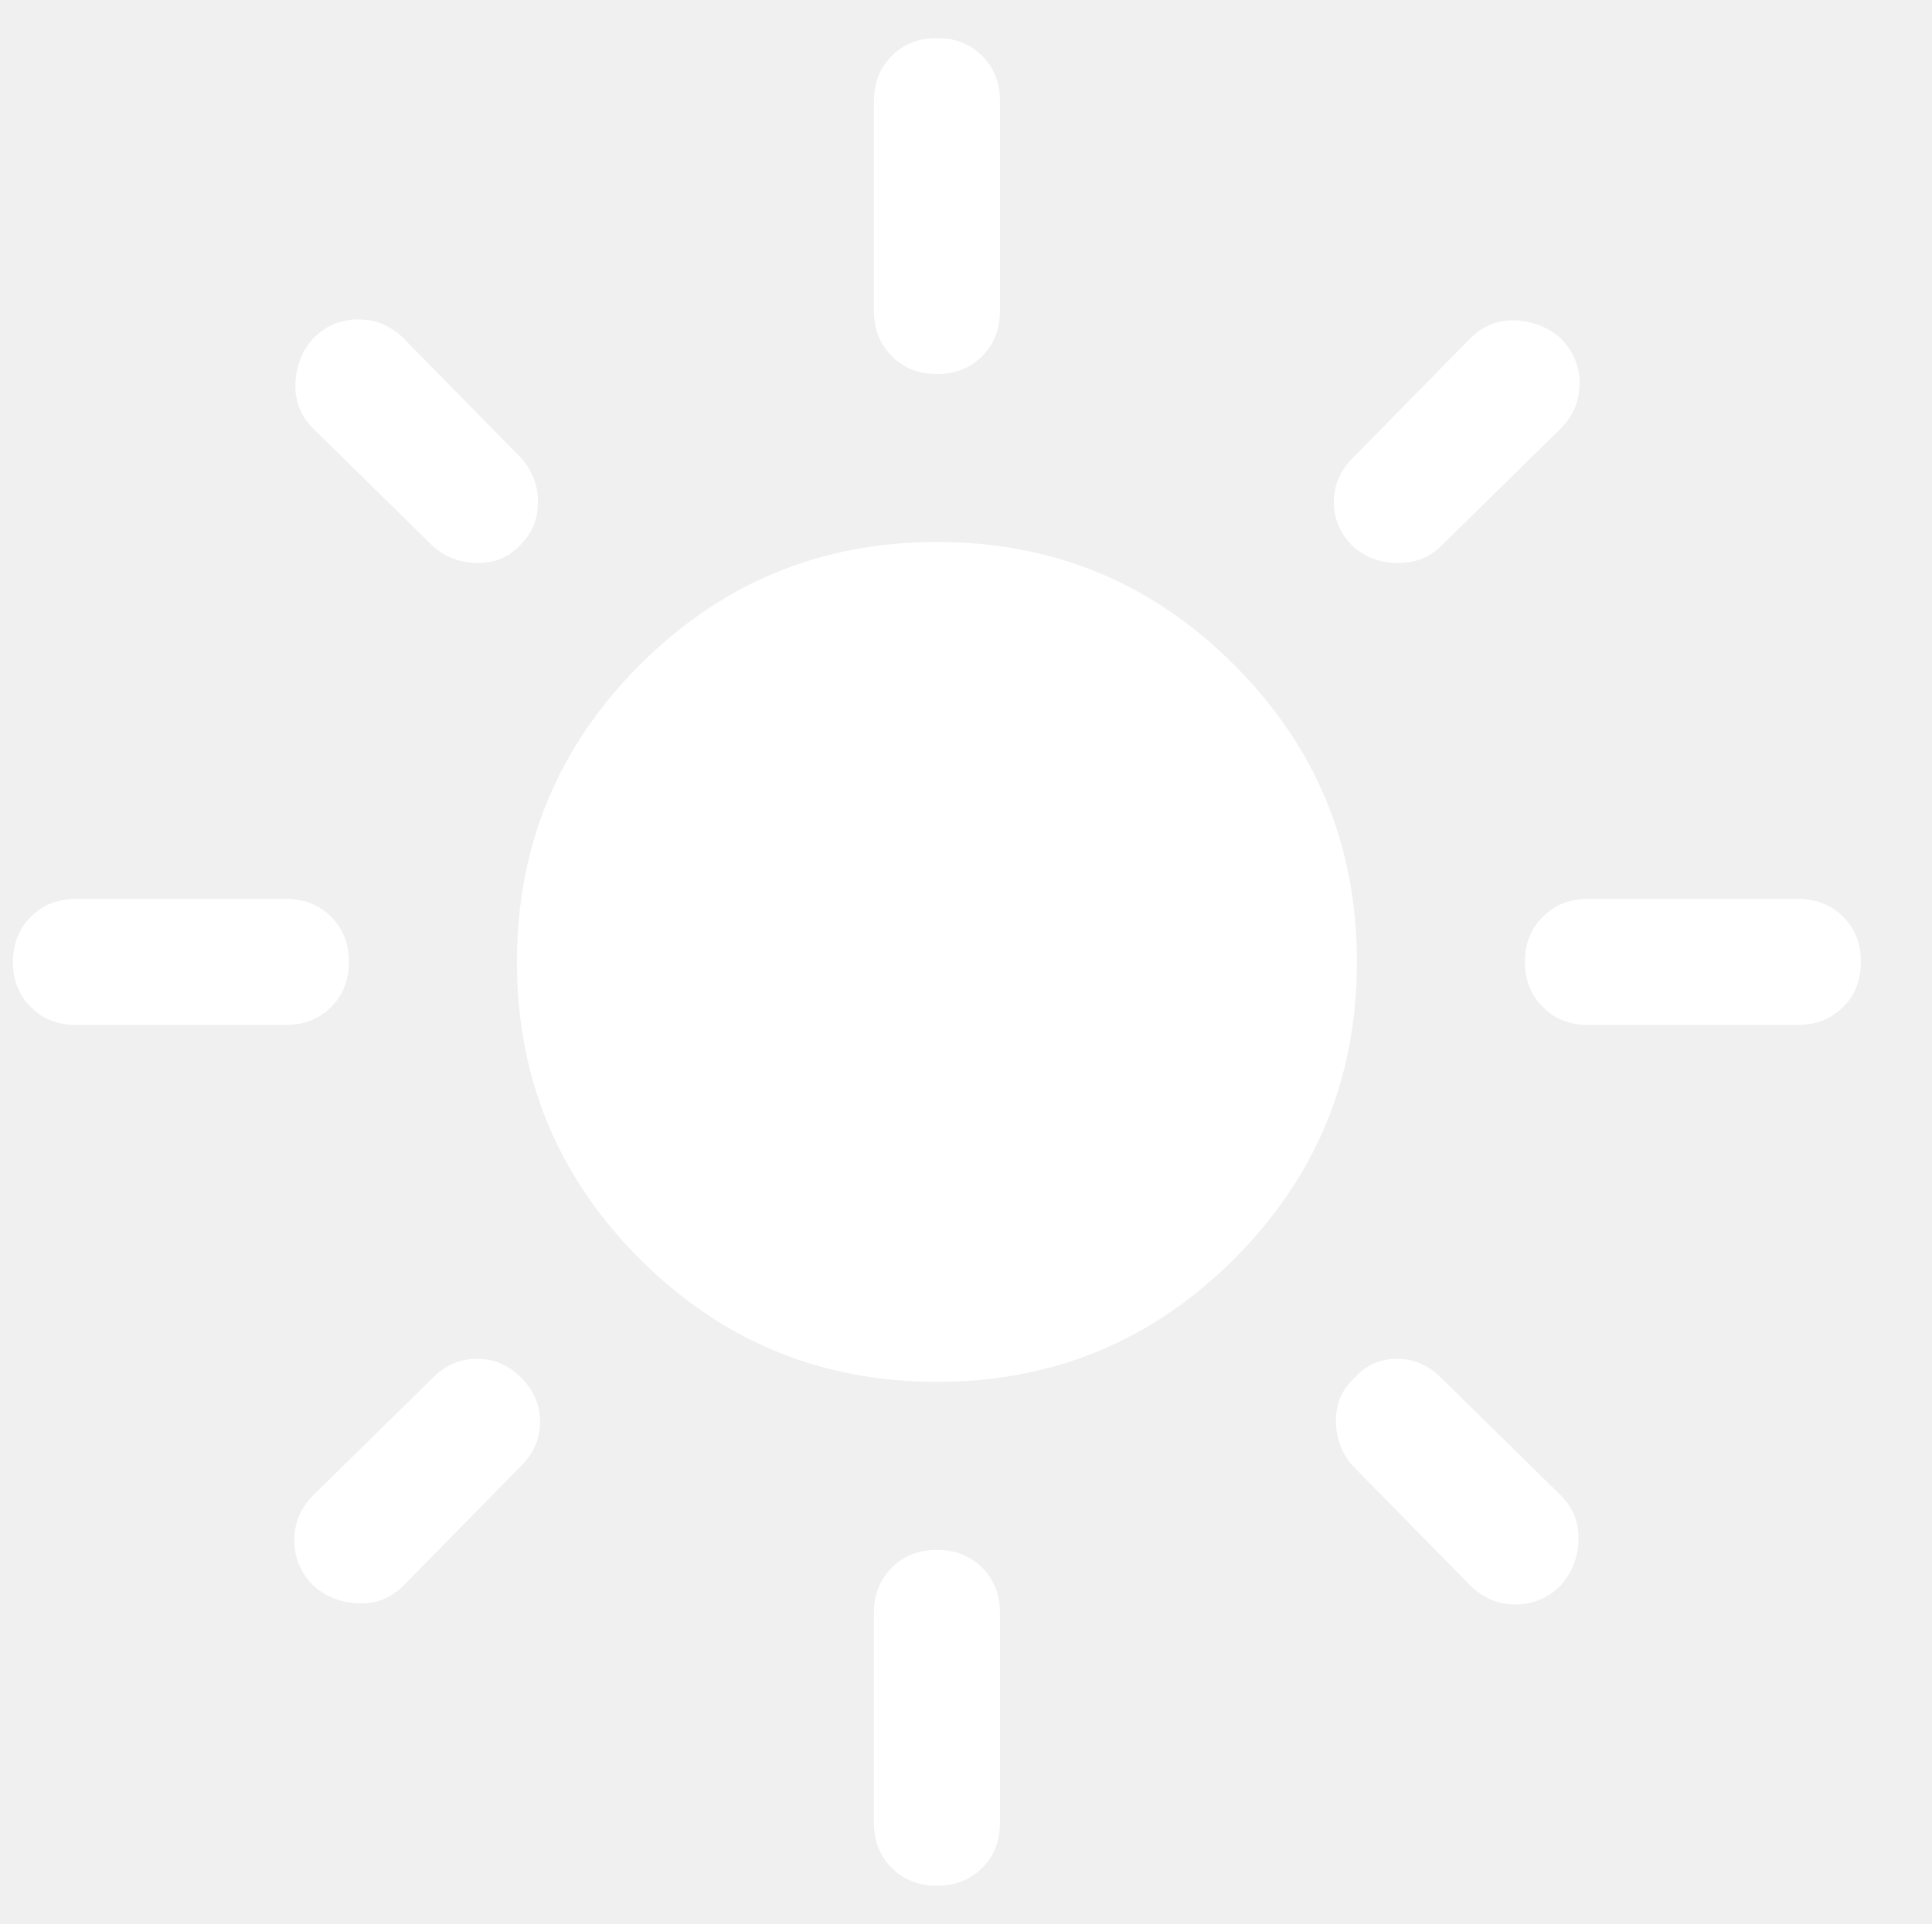
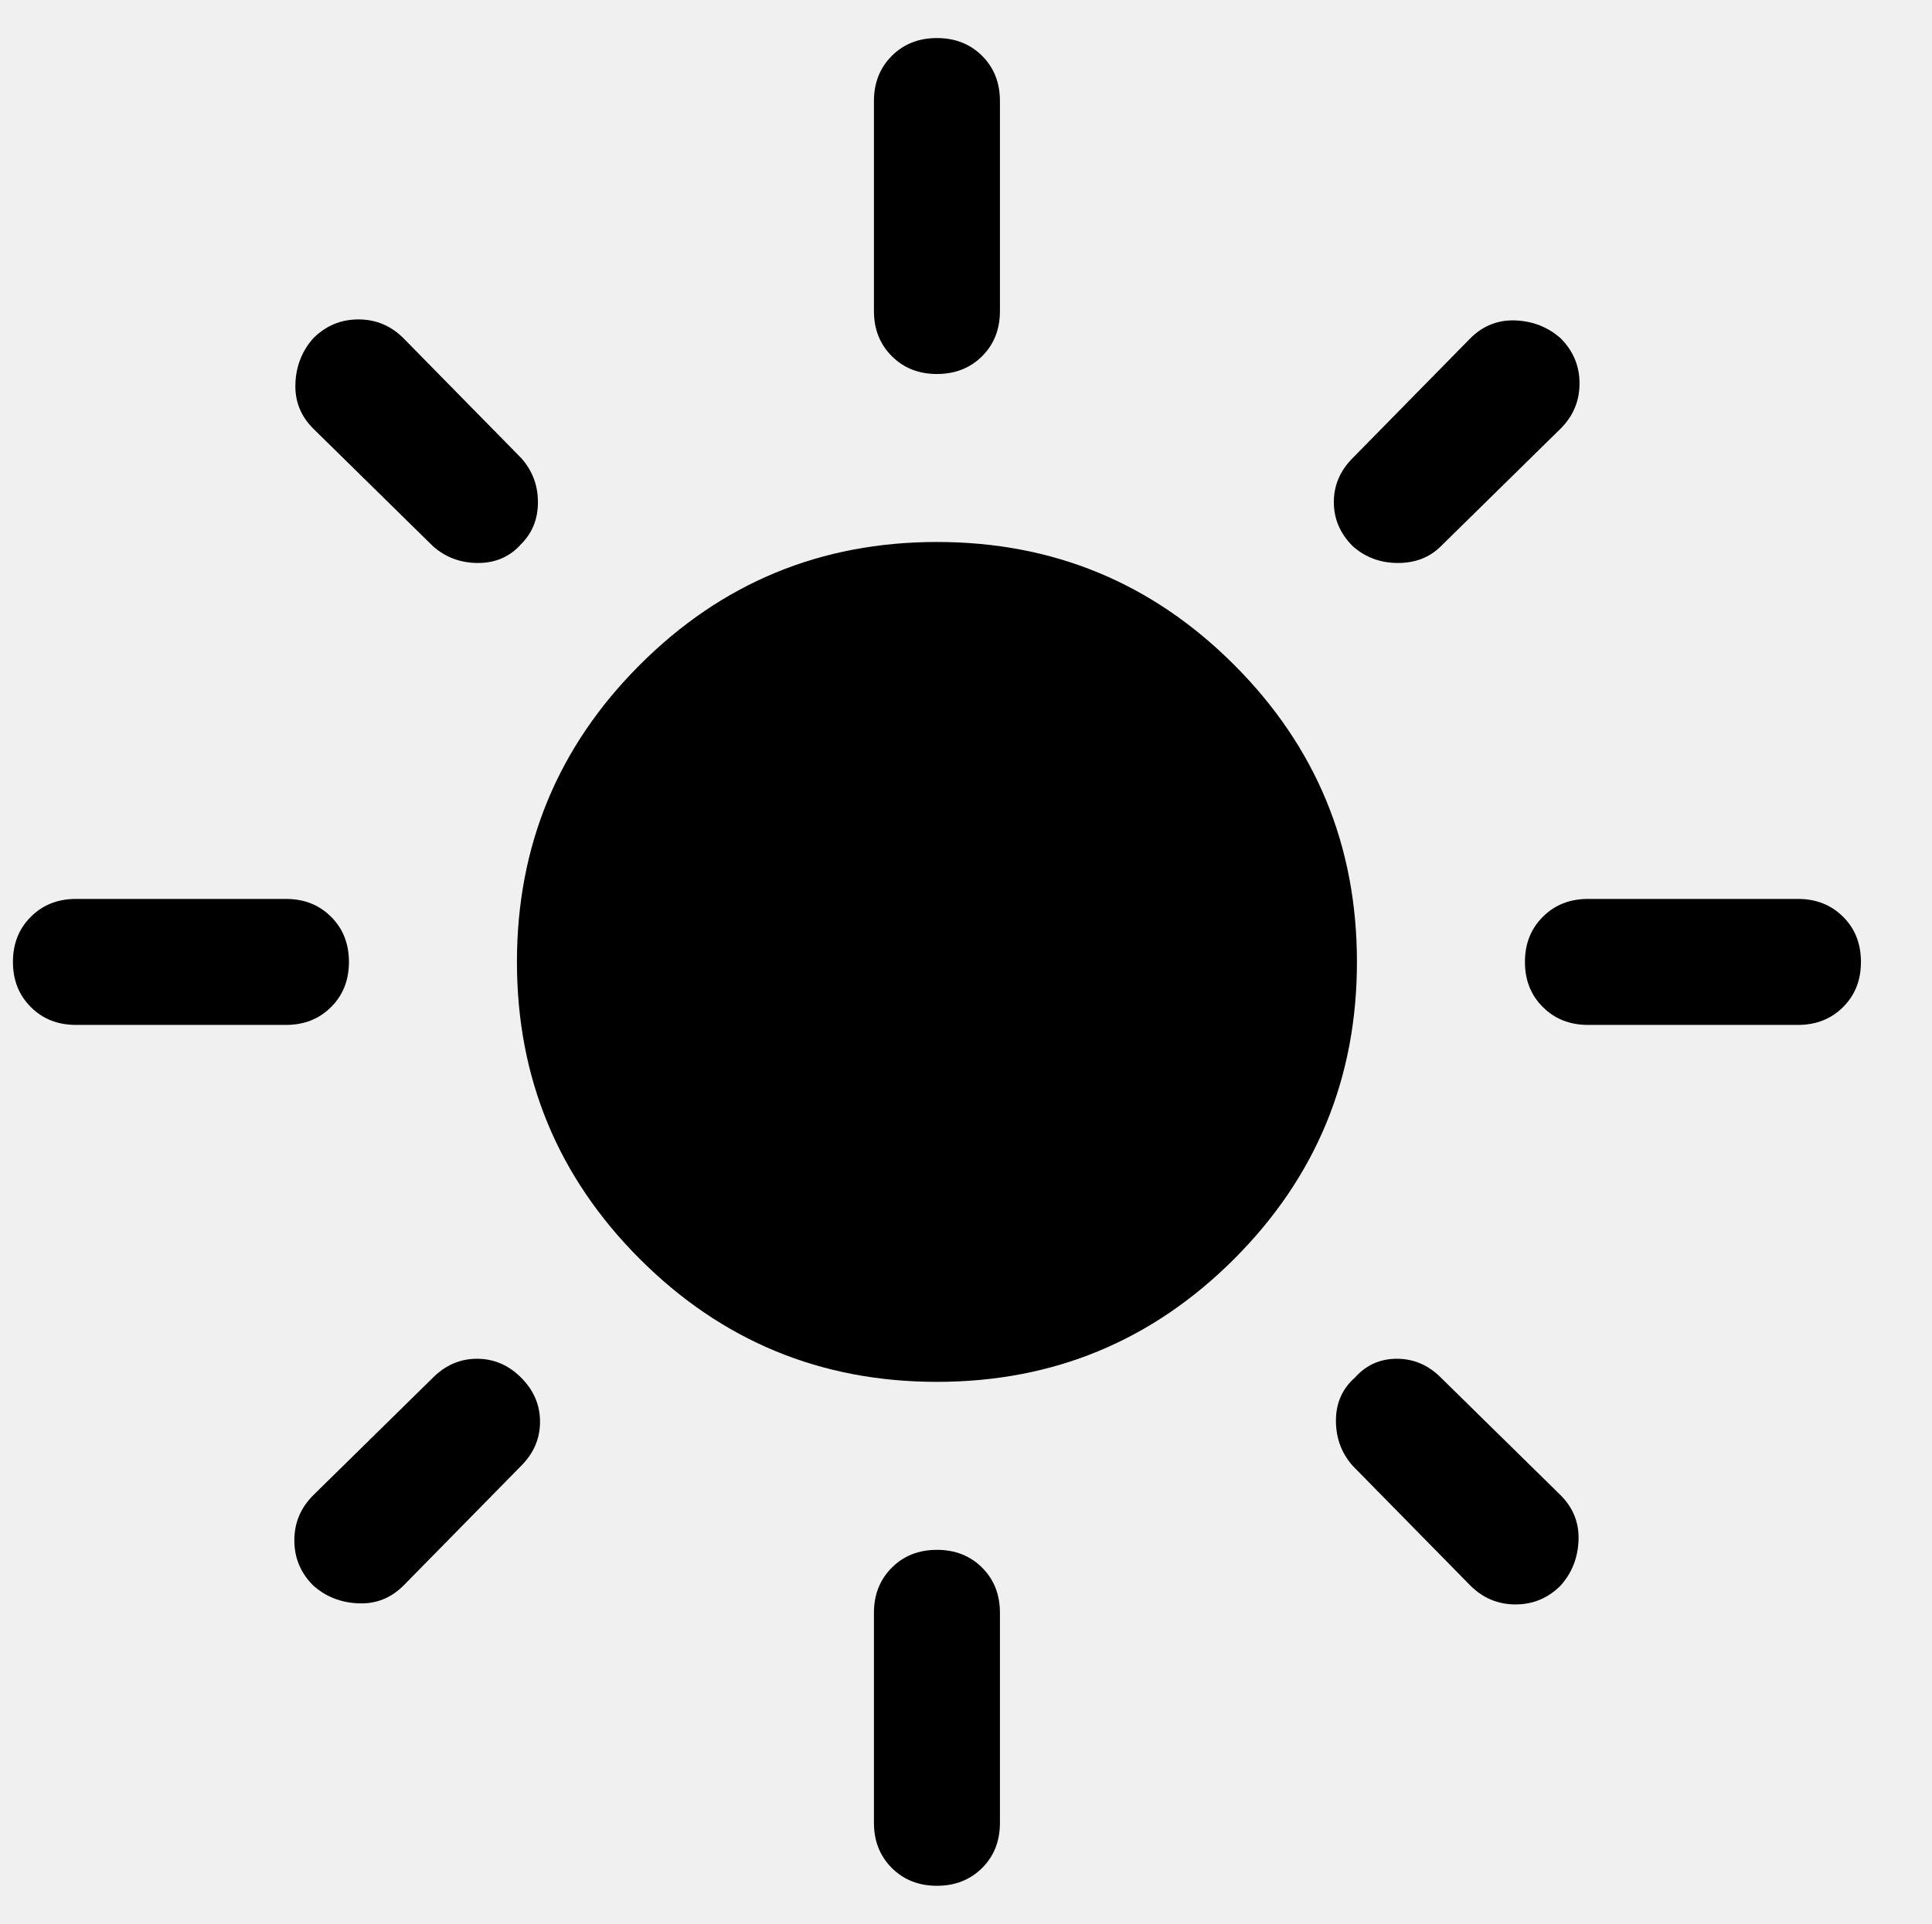
<svg xmlns="http://www.w3.org/2000/svg" aria-hidden="true">
  <symbol id="logo" viewBox="0 0 38 38" fill="none">
    <path d="M13.582 20.41c-1.39 0-2.523-1.142-2.523-2.542s1.133-2.542 2.523-2.542c1.39 0 2.523 1.142 2.523 2.542 0 1.399-1.134 2.542-2.523 2.542zM7.524 25.457c-1.388-.003-2.518-1.15-2.514-2.55a2.537 2.537 0 012.532-2.534c1.389.003 2.519 1.15 2.514 2.551a2.538 2.538 0 01-2.532 2.533zM30.486 25.457a2.538 2.538 0 01-2.543-2.523c-.007-1.402 1.118-2.553 2.505-2.56a2.538 2.538 0 012.542 2.522c.008 1.401-1.118 2.553-2.504 2.561z" fill="currentColor" />
    <path d="M25.757 15.474c-.686-.214-1.419-.303-2.138-.381-1.112-.12-1.555-.554-1.743-1.668-.106-.622-.254-1.26-.523-1.825-.513-1.075-1.715-1.557-2.922-1.282-1.02.233-1.867 1.248-1.914 2.29-.054 1.188.626 2.203 1.794 2.553.555.167 1.145.25 1.724.293 1.063.077 1.418.394 1.705.878.182.306.357.607.357 1.517 0 .911-.177 1.212-.357 1.517-.287.484-.642.8-1.705.879-.58.042-1.17.126-1.724.293-1.168.351-1.848 1.364-1.794 2.554.047 1.041.895 2.056 1.914 2.289 1.207.276 2.409-.207 2.922-1.282.27-.564.417-1.203.523-1.825.189-1.114.632-1.547 1.743-1.668.72-.078 1.452-.168 2.138-.382 1.041-.325 1.667-1.296 1.667-2.375 0-1.078-.626-2.048-1.667-2.375z" fill="#F44250" />
  </symbol>
  <symbol id="edit" fill="none" viewBox="0 0 24 24" stroke="currentColor" stroke-width="2">
    <path stroke-linecap="round" stroke-linejoin="round" d="M11 5H6a2 2 0 00-2 2v11a2 2 0 002 2h11a2 2 0 002-2v-5m-1.414-9.414a2 2 0 112.828 2.828L11.828 15H9v-2.828l8.586-8.586z" />
  </symbol>
  <symbol id="menu" fill="none" viewBox="0 0 24 24" stroke="currentColor" stroke-width="2">
    <path stroke-linecap="round" stroke-linejoin="round" d="M4 6h16M4 12h16M4 18h16" />
  </symbol>
  <symbol id="chevron-r" fill="none" viewBox="0 0 24 24" stroke="currentColor" stroke-width="2">
    <path stroke-linecap="round" stroke-linejoin="round" d="M9 5l7 7-7 7" />
  </symbol>
  <symbol id="chevron-d" fill="none" viewBox="0 0 24 24" stroke="currentColor" stroke-width="2">
    <path stroke-linecap="round" stroke-linejoin="round" d="M19 9l-7 7-7-7" />
  </symbol>
  <symbol id="triangle-d" viewBox="0 0 48 48" fill="currentColor">
    <path d="M24 36L4.947 15L43.053 15L24 36Z" />
  </symbol>
  <symbol id="remix-r" viewBox="0 0 174 200" fill="none">
    <path fill-rule="evenodd" clip-rule="evenodd" d="M166.357 154.236C168.158 177.344 168.158 188.176 168.158 200H114.627C114.627 197.424 114.673 195.068 114.719 192.679C114.864 185.253 115.015 177.508 113.811 161.868C112.218 138.971 102.346 133.883 84.194 133.883H68.111H0V92.224H86.741C109.671 92.224 121.135 85.257 121.135 66.812C121.135 50.594 109.671 40.765 86.741 40.765H0V0H96.295C148.205 0 174 24.487 174 63.602C174 92.86 155.848 111.94 131.326 115.12C152.026 119.255 164.128 131.021 166.357 154.236Z" fill="currentColor" />
    <path d="M0 200V168.944H56.602C66.056 168.944 68.109 175.948 68.109 180.124V200H0Z" fill="currentColor" />
  </symbol>
  <symbol id="logotype" viewBox="0 0 721 83" fill="none">
    <path d="M73.232 81C70.544 78.056 70.16 74.472 69.008 62.44C68.112 53.096 63.248 48.36 54.928 46.696C64.784 45.416 72.08 37.736 72.08 25.96C72.08 10.216 61.712 0.36 40.848 0.36H0.144V81H21.52V54.248H35.984C43.28 54.248 47.248 56.296 47.888 65.512C48.528 73.832 49.552 78.824 51.216 81H73.232ZM21.52 37.48V17.768H37.008C46.224 17.768 50.832 21.224 50.832 27.752C50.832 35.176 46.224 37.48 37.008 37.48H21.52ZM120.699 60.648C118.779 65.128 115.195 67.048 109.563 67.048C103.291 67.048 98.171 63.72 97.659 56.68H137.723V50.92C137.723 35.432 127.611 22.376 108.539 22.376C90.747 22.376 77.435 35.304 77.435 53.352C77.435 71.528 90.491 82.536 108.795 82.536C123.899 82.536 134.395 75.24 137.339 62.184L120.699 60.648ZM97.915 46.696C98.683 41.32 101.627 37.224 108.283 37.224C114.427 37.224 117.755 41.576 118.011 46.696H97.915ZM179.156 57.192C179.156 64.616 174.42 68.968 168.532 68.968C165.076 68.968 162.772 67.048 162.772 64.104C162.772 60.392 165.716 58.856 170.708 57.832L179.156 56.296V57.192ZM199.508 44.776C199.508 28.904 188.372 22.376 173.268 22.376C156.116 22.376 146.772 31.08 144.98 43.624L164.18 44.904C165.076 40.68 167.38 37.736 171.988 37.736C176.98 37.736 179.156 40.552 179.156 45.288V46.184L163.156 48.872C150.74 51.048 142.804 55.784 142.804 66.792C142.804 76.52 150.1 82.28 161.236 82.28C170.324 82.28 176.852 78.824 180.18 72.168C182.1 78.696 187.604 82.28 194.644 82.28C200.532 82.28 204.628 80.616 207.572 78.568V67.56C205.908 68.2 204.628 68.456 202.964 68.456C200.788 68.456 199.508 67.176 199.508 64.232V44.776ZM209.935 52.456C209.935 70.632 223.119 82.536 241.167 82.536C258.319 82.536 267.919 71.528 269.327 57.704L252.303 56.424C250.895 63.464 247.439 66.92 241.423 66.92C235.151 66.92 230.799 62.696 230.799 52.456C230.799 42.216 235.151 37.992 241.423 37.992C247.439 37.992 250.895 41.32 252.303 48.36L269.327 47.208C267.919 33.512 258.319 22.376 241.167 22.376C223.119 22.376 209.935 34.408 209.935 52.456ZM279.305 65.128C279.305 78.568 288.393 82.536 297.993 82.536C305.801 82.536 310.793 80.616 315.145 77.416V63.976C311.689 65.384 308.873 65.896 306.313 65.896C302.089 65.896 299.785 63.976 299.785 59.112V38.248H314.633V23.912H299.785V8.168H286.729L284.809 15.592C283.401 20.84 281.609 23.912 275.849 24.808L271.625 25.448V38.248H279.305V65.128ZM419.732 81C417.044 78.056 416.66 74.472 415.508 62.44C414.612 53.096 409.748 48.36 401.428 46.696C411.284 45.416 418.58 37.736 418.58 25.96C418.58 10.216 408.212 0.36 387.348 0.36H346.644V81H368.02V54.248H382.484C389.78 54.248 393.748 56.296 394.388 65.512C395.028 73.832 396.052 78.824 397.716 81H419.732ZM368.02 37.48V17.768H383.508C392.724 17.768 397.332 21.224 397.332 27.752C397.332 35.176 392.724 37.48 383.508 37.48H368.02ZM444.799 52.456C444.799 43.88 447.871 37.992 455.167 37.992C462.335 37.992 465.535 43.88 465.535 52.456C465.535 61.032 462.335 66.92 455.167 66.92C447.871 66.92 444.799 61.032 444.799 52.456ZM486.399 52.456C486.399 34.792 473.727 22.376 455.167 22.376C436.479 22.376 423.935 34.792 423.935 52.456C423.935 70.248 436.479 82.536 455.167 82.536C473.727 82.536 486.399 70.248 486.399 52.456ZM532.264 51.944C532.264 60.648 529.704 66.28 523.176 66.28C516.904 66.28 514.728 62.056 514.728 54.376V23.912H493.992V59.88C493.992 71.784 498.728 82.536 514.344 82.536C522.92 82.536 529.192 78.824 532.264 72.424V81H553V23.912H532.264V51.944ZM566.305 65.128C566.305 78.568 575.393 82.536 584.993 82.536C592.801 82.536 597.793 80.616 602.145 77.416V63.976C598.689 65.384 595.873 65.896 593.313 65.896C589.089 65.896 586.785 63.976 586.785 59.112V38.248H601.633V23.912H586.785V8.168H573.729L571.809 15.592C570.401 20.84 568.609 23.912 562.849 24.808L558.625 25.448V38.248H566.305V65.128ZM650.324 60.648C648.404 65.128 644.82 67.048 639.188 67.048C632.916 67.048 627.796 63.72 627.284 56.68H667.348V50.92C667.348 35.432 657.236 22.376 638.164 22.376C620.372 22.376 607.06 35.304 607.06 53.352C607.06 71.528 620.116 82.536 638.42 82.536C653.524 82.536 664.02 75.24 666.964 62.184L650.324 60.648ZM627.54 46.696C628.308 41.32 631.252 37.224 637.908 37.224C644.052 37.224 647.38 41.576 647.636 46.696H627.54ZM720.045 24.552C718.637 23.4 715.565 22.376 712.109 22.376C704.557 22.376 698.541 27.624 696.493 34.024V23.912H675.757V81H696.493V54.888C696.493 45.288 701.229 41.704 708.909 41.704C712.877 41.704 715.949 42.472 718.765 44.136L720.045 24.552Z" fill="currentColor" />
  </symbol>
  <symbol id="discord" viewBox="0 0 41 40" fill="none">
    <path fill-rule="evenodd" clip-rule="evenodd" d="M20.154 0C9.105 0 0.154 8.951 0.154 20C0.154 31.026 9.105 39.977 20.154 40C31.203 40 40.154 31.049 40.154 20C40.154 8.951 31.203 0 20.154 0ZM23.837 10.233C25.679 10.536 27.45 11.095 29.152 11.865C32.066 16.154 33.511 21.002 32.998 26.597C31.04 28.065 28.826 29.161 26.471 29.883C25.935 29.161 25.469 28.415 25.073 27.622C25.842 27.343 26.588 26.993 27.287 26.573C27.194 26.503 27.106 26.433 27.019 26.364C26.932 26.294 26.844 26.224 26.751 26.154C22.625 28.112 17.823 28.112 13.697 26.154C13.604 26.224 13.517 26.294 13.429 26.364C13.342 26.433 13.254 26.503 13.161 26.573C13.861 26.993 14.583 27.343 15.352 27.622C14.956 28.415 14.49 29.161 13.954 29.883C11.599 29.184 9.408 28.065 7.427 26.597C6.984 21.771 7.893 16.9 11.25 11.888C12.928 11.095 14.723 10.536 16.564 10.233C16.821 10.676 17.054 11.142 17.264 11.632C19.222 11.329 21.203 11.329 23.161 11.632C23.348 11.189 23.604 10.653 23.837 10.233ZM13.604 21.026C13.604 22.448 14.63 23.613 15.912 23.613C17.217 23.613 18.22 22.448 18.243 21.026C18.243 19.58 17.217 18.415 15.912 18.415C14.63 18.415 13.604 19.604 13.604 21.026ZM22.182 21.026C22.182 22.448 23.208 23.613 24.49 23.613C25.772 23.613 26.774 22.471 26.797 21.026C26.821 19.58 25.795 18.415 24.49 18.415C23.208 18.415 22.182 19.604 22.182 21.026Z" fill="currentColor" />
  </symbol>
  <symbol id="github" viewBox="0 0 41 40" fill="none">
    <path d="M20.154 0C9.169 0 0.154 9.015 0.154 20C0.154 29.374 6.732 37.89 15.467 40V33.383C14.601 33.573 13.805 33.578 12.924 33.319C11.742 32.97 10.781 32.183 10.069 30.982C9.614 30.215 8.809 29.384 7.969 29.445L7.763 27.11C9.579 26.955 11.151 28.217 12.084 29.785C12.498 30.482 12.975 30.89 13.588 31.071C14.179 31.245 14.815 31.162 15.555 30.9C15.741 29.418 16.42 28.863 16.933 28.082V28.081C11.724 27.304 9.647 24.54 8.823 22.359C7.732 19.462 8.318 15.844 10.248 13.557C10.286 13.512 10.354 13.396 10.327 13.314C9.442 10.64 10.521 8.428 10.561 8.193C11.582 8.495 11.748 7.889 14.999 9.864L15.561 10.201C15.796 10.342 15.722 10.262 15.957 10.244C17.314 9.875 18.744 9.672 20.154 9.653C21.574 9.672 22.996 9.875 24.409 10.259L24.591 10.277C24.575 10.275 24.641 10.266 24.75 10.2C28.811 7.741 28.665 8.545 29.753 8.191C29.793 8.426 30.857 10.674 29.982 13.314C29.863 13.678 33.502 17.01 31.485 22.358C30.661 24.54 28.585 27.304 23.376 28.081V28.082C24.044 29.1 24.846 29.641 24.842 31.741V40C33.577 37.89 40.154 29.374 40.154 20C40.155 9.015 31.14 0 20.154 0V0Z" fill="currentColor" />
  </symbol>
  <symbol id="remix" viewBox="0 0 122 17" fill="none">
    <path d="M7.456 14L9.264 6.912H9.328V14H12.048V3.92H7.936L6.512 10.256H6.464L4.976 3.92H0.768V14H3.264V6.912H3.328L5.136 14H7.456Z" fill="currentColor" />
    <path d="M17.645 11.024C17.645 11.952 17.053 12.496 16.317 12.496C15.885 12.496 15.597 12.256 15.597 11.888C15.597 11.424 15.965 11.232 16.589 11.104L17.645 10.912V11.024ZM20.189 9.472C20.189 7.488 18.797 6.672 16.909 6.672C14.765 6.672 13.597 7.76 13.373 9.328L15.773 9.488C15.885 8.96 16.173 8.592 16.749 8.592C17.373 8.592 17.645 8.944 17.645 9.536V9.648L15.645 9.984C14.093 10.256 13.101 10.848 13.101 12.224C13.101 13.44 14.013 14.16 15.405 14.16C16.541 14.16 17.357 13.728 17.773 12.896C18.013 13.712 18.701 14.16 19.581 14.16C20.317 14.16 20.829 13.952 21.197 13.696V12.32C20.989 12.4 20.829 12.432 20.621 12.432C20.349 12.432 20.189 12.272 20.189 11.904V9.472Z" fill="currentColor" />
    <path d="M26.996 10.48C26.996 11.52 26.436 12.192 25.572 12.192C24.548 12.192 24.1 11.472 24.1 10.432C24.1 9.408 24.548 8.688 25.572 8.688C26.436 8.688 26.996 9.36 26.996 10.384V10.48ZM26.996 14H29.588V3.92H26.996V8.096C26.66 7.248 25.844 6.672 24.66 6.672C22.548 6.672 21.492 8.336 21.492 10.432C21.492 12.544 22.548 14.192 24.66 14.192C25.844 14.192 26.66 13.616 26.996 12.784V14Z" fill="currentColor" />
    <path d="M36.025 11.456C35.785 12.016 35.337 12.256 34.633 12.256C33.849 12.256 33.209 11.84 33.145 10.96H38.153V10.24C38.153 8.304 36.889 6.672 34.505 6.672C32.281 6.672 30.617 8.288 30.617 10.544C30.617 12.816 32.249 14.192 34.537 14.192C36.425 14.192 37.737 13.28 38.105 11.648L36.025 11.456ZM33.177 9.712C33.273 9.04 33.641 8.528 34.473 8.528C35.241 8.528 35.657 9.072 35.689 9.712H33.177Z" fill="currentColor" />
    <path d="M44.671 10.384C44.671 9.36 45.231 8.688 46.111 8.688C47.119 8.688 47.583 9.408 47.583 10.432C47.583 11.472 47.119 12.192 46.111 12.192C45.231 12.192 44.671 11.52 44.671 10.48V10.384ZM44.527 12.768C44.927 13.632 45.823 14.192 46.975 14.192C49.119 14.192 50.191 12.544 50.191 10.432C50.191 8.336 49.119 6.672 47.023 6.672C45.823 6.672 45.023 7.248 44.671 8.096V3.92H42.079V14H44.079L44.527 12.768Z" fill="currentColor" />
    <path d="M54.759 16.56L58.855 6.864H56.311L54.695 11.04H54.631L53.047 6.864H50.327L53.239 14.096L52.215 16.56H54.759Z" fill="currentColor" />
    <path fill-rule="evenodd" clip-rule="evenodd" d="M71.421 14.047C71.421 13.454 71.421 12.894 71.331 11.735C71.219 10.571 70.613 9.981 69.577 9.773C70.805 9.614 71.714 8.657 71.714 7.19C71.714 5.228 70.422 4 67.822 4H63V6.044H67.344C68.492 6.044 69.066 6.537 69.066 7.351C69.066 8.276 68.492 8.625 67.344 8.625H63V10.714H66.411V10.714H67.216C68.125 10.714 68.62 10.969 68.7 12.118C68.76 12.903 68.752 13.301 68.745 13.679V13.679C68.743 13.8 68.74 13.919 68.74 14.047H71.421ZM63 12.597V12.472H66.411V12.473H65.848C66.075 12.473 66.4 12.649 66.411 13.001V14.047H63V12.597Z" fill="currentColor" />
    <path d="M103.777 6.934H101.113L99.901 8.625L98.721 6.934H95.866L98.434 10.427L95.643 14.047H98.306L99.726 12.117L101.145 14.047H104L101.193 10.315L103.777 6.934Z" fill="currentColor" />
    <path d="M77.293 11.512C77.054 12.07 76.607 12.309 75.905 12.309C75.124 12.309 74.486 11.894 74.422 11.017H79.414V10.3C79.414 8.37 78.154 6.743 75.778 6.743C73.561 6.743 71.902 8.354 71.902 10.603C71.902 12.867 73.529 14.239 75.81 14.239C77.692 14.239 78.999 13.33 79.366 11.703L77.293 11.512ZM74.454 9.773C74.55 9.104 74.917 8.593 75.746 8.593C76.511 8.593 76.926 9.135 76.958 9.773H74.454Z" fill="currentColor" />
    <path d="M87 8.147C86.697 7.317 86.043 6.743 84.783 6.743C83.715 6.743 82.949 7.222 82.567 8.003V6.935H79.983V14.047H82.567V10.555C82.567 9.486 82.87 8.785 83.715 8.785C84.496 8.785 84.688 9.295 84.688 10.268V14.047H87.271V10.555C87.271 9.486 87.558 8.785 88.419 8.785C89.201 8.785 89.376 9.295 89.376 10.268V14.047H91.96V9.582C91.96 8.099 91.386 6.743 89.424 6.743C88.228 6.743 87.383 7.349 87 8.147Z" fill="currentColor" />
    <path d="M92.805 6.934V14.047H95.388V6.934H92.805ZM92.789 6.265H95.404V4H92.789V6.265Z" fill="currentColor" />
    <path d="M117.325 14.373L115.469 14.381L115.469 9.488L109.736 15.221L108.378 13.863L114.111 8.13L109.222 8.134L109.226 6.274L117.325 6.274L117.325 14.373Z" fill="currentColor" />
  </symbol>
-   <svg id="sun" viewBox="0 0 23 22" fill="none">
-     <path d="M7.617 14.537C8.592 15.512 9.771 16 11.154 16C12.538 16 13.717 15.512 14.692 14.537C15.667 13.562 16.154 12.383 16.154 11C16.154 9.617 15.667 8.438 14.692 7.463C13.717 6.487 12.538 6 11.154 6C9.771 6 8.592 6.487 7.617 7.463C6.642 8.438 6.154 9.617 6.154 11C6.154 12.383 6.642 13.562 7.617 14.537Z" fill="white" />
-     <path d="M0.367 11.537C0.508 11.679 0.688 11.75 0.904 11.75H3.404C3.621 11.75 3.8 11.679 3.942 11.537C4.083 11.396 4.154 11.217 4.154 11C4.154 10.783 4.083 10.604 3.942 10.463C3.8 10.321 3.621 10.25 3.404 10.25H0.904C0.688 10.25 0.508 10.321 0.367 10.463C0.225 10.604 0.154 10.783 0.154 11C0.154 11.217 0.225 11.396 0.367 11.537Z" fill="white" />
-     <path d="M18.367 11.537C18.509 11.679 18.688 11.75 18.904 11.75H21.404C21.621 11.75 21.8 11.679 21.942 11.537C22.084 11.396 22.154 11.217 22.154 11C22.154 10.783 22.084 10.604 21.942 10.463C21.8 10.321 21.621 10.25 21.404 10.25H18.904C18.688 10.25 18.509 10.321 18.367 10.463C18.225 10.604 18.154 10.783 18.154 11C18.154 11.217 18.225 11.396 18.367 11.537Z" fill="white" />
-     <path d="M10.617 3.788C10.758 3.929 10.938 4 11.154 4C11.371 4 11.55 3.929 11.692 3.788C11.834 3.646 11.904 3.467 11.904 3.25V0.75C11.904 0.533 11.834 0.354 11.692 0.212C11.55 0.071 11.371 0 11.154 0C10.938 0 10.758 0.071 10.617 0.212C10.475 0.354 10.404 0.533 10.404 0.75V3.25C10.404 3.467 10.475 3.646 10.617 3.788Z" fill="white" />
-     <path d="M10.617 21.788C10.758 21.929 10.938 22 11.154 22C11.371 22 11.55 21.929 11.692 21.788C11.834 21.646 11.904 21.467 11.904 21.25V18.75C11.904 18.533 11.834 18.354 11.692 18.212C11.55 18.071 11.371 18 11.154 18C10.938 18 10.758 18.071 10.617 18.212C10.475 18.354 10.404 18.533 10.404 18.75V21.25C10.404 21.467 10.475 21.646 10.617 21.788Z" fill="white" />
-     <path d="M3.729 4.65L5.154 6.05C5.304 6.183 5.483 6.25 5.692 6.25C5.9 6.25 6.071 6.175 6.204 6.025C6.338 5.892 6.404 5.725 6.404 5.525C6.404 5.325 6.338 5.15 6.204 5L4.804 3.575C4.654 3.425 4.475 3.35 4.267 3.35C4.058 3.35 3.879 3.425 3.729 3.575C3.596 3.725 3.525 3.904 3.517 4.112C3.508 4.321 3.579 4.5 3.729 4.65Z" fill="white" />
-     <path d="M16.104 17L17.504 18.425C17.654 18.575 17.834 18.65 18.042 18.65C18.25 18.65 18.429 18.575 18.579 18.425C18.713 18.275 18.784 18.096 18.792 17.887C18.8 17.679 18.729 17.5 18.579 17.35L17.154 15.95C17.004 15.8 16.829 15.725 16.629 15.725C16.429 15.725 16.263 15.8 16.129 15.95C15.979 16.083 15.904 16.254 15.904 16.462C15.904 16.671 15.971 16.85 16.104 17Z" fill="white" />
-     <path d="M15.879 5.525C15.879 5.725 15.954 5.9 16.104 6.05C16.254 6.183 16.433 6.25 16.642 6.25C16.85 6.25 17.021 6.183 17.154 6.05L18.579 4.65C18.729 4.5 18.804 4.321 18.804 4.112C18.804 3.904 18.729 3.725 18.579 3.575C18.429 3.442 18.25 3.371 18.042 3.362C17.834 3.354 17.654 3.425 17.504 3.575L16.104 5C15.954 5.15 15.879 5.325 15.879 5.525Z" fill="white" />
-     <path d="M3.504 17.887C3.504 18.096 3.579 18.275 3.729 18.425C3.879 18.558 4.058 18.629 4.267 18.637C4.475 18.646 4.654 18.575 4.804 18.425L6.204 17C6.354 16.85 6.429 16.675 6.429 16.475C6.429 16.275 6.354 16.1 6.204 15.95C6.054 15.8 5.879 15.725 5.679 15.725C5.479 15.725 5.304 15.8 5.154 15.95L3.729 17.35C3.579 17.5 3.504 17.679 3.504 17.887Z" fill="white" />
+   <svg id="sun" viewBox="0 0 23 22" fill="currentColor">
+     <path d="M7.617 14.537C8.592 15.512 9.771 16 11.154 16C12.538 16 13.717 15.512 14.692 14.537C15.667 13.562 16.154 12.383 16.154 11C16.154 9.617 15.667 8.438 14.692 7.463C13.717 6.487 12.538 6 11.154 6C9.771 6 8.592 6.487 7.617 7.463C6.642 8.438 6.154 9.617 6.154 11C6.154 12.383 6.642 13.562 7.617 14.537Z" />
+     <path d="M0.367 11.537C0.508 11.679 0.688 11.75 0.904 11.75H3.404C3.621 11.75 3.8 11.679 3.942 11.537C4.083 11.396 4.154 11.217 4.154 11C4.154 10.783 4.083 10.604 3.942 10.463C3.8 10.321 3.621 10.25 3.404 10.25H0.904C0.688 10.25 0.508 10.321 0.367 10.463C0.225 10.604 0.154 10.783 0.154 11C0.154 11.217 0.225 11.396 0.367 11.537Z" />
+     <path d="M18.367 11.537C18.509 11.679 18.688 11.75 18.904 11.75H21.404C21.621 11.75 21.8 11.679 21.942 11.537C22.084 11.396 22.154 11.217 22.154 11C22.154 10.783 22.084 10.604 21.942 10.463C21.8 10.321 21.621 10.25 21.404 10.25H18.904C18.688 10.25 18.509 10.321 18.367 10.463C18.225 10.604 18.154 10.783 18.154 11C18.154 11.217 18.225 11.396 18.367 11.537Z" />
+     <path d="M10.617 3.788C10.758 3.929 10.938 4 11.154 4C11.371 4 11.55 3.929 11.692 3.788C11.834 3.646 11.904 3.467 11.904 3.25V0.75C11.904 0.533 11.834 0.354 11.692 0.212C11.55 0.071 11.371 0 11.154 0C10.938 0 10.758 0.071 10.617 0.212C10.475 0.354 10.404 0.533 10.404 0.75V3.25C10.404 3.467 10.475 3.646 10.617 3.788Z" />
+     <path d="M10.617 21.788C10.758 21.929 10.938 22 11.154 22C11.371 22 11.55 21.929 11.692 21.788C11.834 21.646 11.904 21.467 11.904 21.25V18.75C11.904 18.533 11.834 18.354 11.692 18.212C11.55 18.071 11.371 18 11.154 18C10.938 18 10.758 18.071 10.617 18.212C10.475 18.354 10.404 18.533 10.404 18.75V21.25C10.404 21.467 10.475 21.646 10.617 21.788Z" />
+     <path d="M3.729 4.65L5.154 6.05C5.304 6.183 5.483 6.25 5.692 6.25C5.9 6.25 6.071 6.175 6.204 6.025C6.338 5.892 6.404 5.725 6.404 5.525C6.404 5.325 6.338 5.15 6.204 5L4.804 3.575C4.654 3.425 4.475 3.35 4.267 3.35C4.058 3.35 3.879 3.425 3.729 3.575C3.596 3.725 3.525 3.904 3.517 4.112C3.508 4.321 3.579 4.5 3.729 4.65Z" />
+     <path d="M16.104 17L17.504 18.425C17.654 18.575 17.834 18.65 18.042 18.65C18.25 18.65 18.429 18.575 18.579 18.425C18.713 18.275 18.784 18.096 18.792 17.887C18.8 17.679 18.729 17.5 18.579 17.35L17.154 15.95C17.004 15.8 16.829 15.725 16.629 15.725C16.429 15.725 16.263 15.8 16.129 15.95C15.979 16.083 15.904 16.254 15.904 16.462C15.904 16.671 15.971 16.85 16.104 17Z" />
+     <path d="M15.879 5.525C15.879 5.725 15.954 5.9 16.104 6.05C16.254 6.183 16.433 6.25 16.642 6.25C16.85 6.25 17.021 6.183 17.154 6.05L18.579 4.65C18.729 4.5 18.804 4.321 18.804 4.112C18.804 3.904 18.729 3.725 18.579 3.575C18.429 3.442 18.25 3.371 18.042 3.362C17.834 3.354 17.654 3.425 17.504 3.575L16.104 5C15.954 5.15 15.879 5.325 15.879 5.525Z" />
+     <path d="M3.504 17.887C3.504 18.096 3.579 18.275 3.729 18.425C3.879 18.558 4.058 18.629 4.267 18.637C4.475 18.646 4.654 18.575 4.804 18.425L6.204 17C6.354 16.85 6.429 16.675 6.429 16.475C6.429 16.275 6.354 16.1 6.204 15.95C6.054 15.8 5.879 15.725 5.679 15.725C5.479 15.725 5.304 15.8 5.154 15.95L3.729 17.35C3.579 17.5 3.504 17.679 3.504 17.887Z" />
  </svg>
  <symbol id="moon" viewBox="0 0 18 18" fill="none">
    <path d="M2.654 15.346C4.423 17.115 6.571 18 9.098 18C11.356 18 13.277 17.33 14.861 15.991C16.444 14.651 17.464 12.962 17.919 10.923C18.087 10.215 17.994 9.714 17.64 9.419C17.287 9.124 16.747 9.111 16.023 9.381C15.652 9.516 15.269 9.621 14.873 9.697C14.477 9.773 14.069 9.811 13.647 9.811C12.131 9.811 10.842 9.28 9.781 8.218C8.719 7.157 8.188 5.867 8.188 4.351C8.188 3.93 8.231 3.517 8.315 3.112C8.399 2.708 8.517 2.312 8.669 1.924C8.938 1.284 8.947 0.779 8.694 0.408C8.441 0.037 7.969 -0.081 7.279 0.054C5.105 0.509 3.349 1.528 2.009 3.112C0.67 4.696 0 6.626 0 8.901C0 11.428 0.885 13.577 2.654 15.346Z" fill="currentColor" />
  </symbol>
  <symbol id="dropdown-arrows" viewBox="0 0 19 18" fill="none">
    <path d="M9.154 15.325C9.092 15.325 9.026 15.312 8.957 15.287C8.889 15.262 8.823 15.219 8.76 15.156L5.067 11.463C4.954 11.35 4.898 11.213 4.898 11.05C4.898 10.887 4.954 10.75 5.067 10.637C5.179 10.525 5.31 10.469 5.46 10.469C5.61 10.469 5.742 10.525 5.854 10.637L9.154 13.938L12.454 10.637C12.567 10.525 12.701 10.469 12.857 10.469C13.014 10.469 13.148 10.525 13.26 10.637C13.373 10.75 13.429 10.884 13.429 11.041C13.429 11.197 13.373 11.331 13.26 11.444L9.548 15.156C9.485 15.219 9.423 15.262 9.36 15.287C9.298 15.312 9.229 15.325 9.154 15.325Z" fill="currentColor" />
    <path d="M9.154 2.675C9.217 2.675 9.283 2.688 9.351 2.712C9.42 2.737 9.486 2.781 9.548 2.844L13.242 6.537C13.354 6.65 13.411 6.787 13.411 6.95C13.411 7.112 13.354 7.25 13.242 7.362C13.129 7.475 12.998 7.531 12.848 7.531C12.698 7.531 12.567 7.475 12.454 7.362L9.154 4.062L5.854 7.362C5.742 7.475 5.608 7.531 5.451 7.531C5.295 7.531 5.161 7.475 5.048 7.362C4.936 7.25 4.879 7.116 4.879 6.959C4.879 6.803 4.936 6.669 5.048 6.556L8.761 2.844C8.823 2.781 8.886 2.737 8.948 2.712C9.011 2.688 9.079 2.675 9.154 2.675Z" fill="currentColor" />
  </symbol>
+   <symbol id="computer" fill="none" viewBox="0 0 24 24" stroke="currentColor">
+     <path stroke-linecap="round" stroke-linejoin="round" d="M9.75 17L9 20l-1 1h8l-1-1-.75-3M3 13h18M5 17h14a2 2 0 002-2V5a2 2 0 00-2-2H5a2 2 0 00-2 2v10a2 2 0 002 2z" />
+   </symbol>
</svg>
